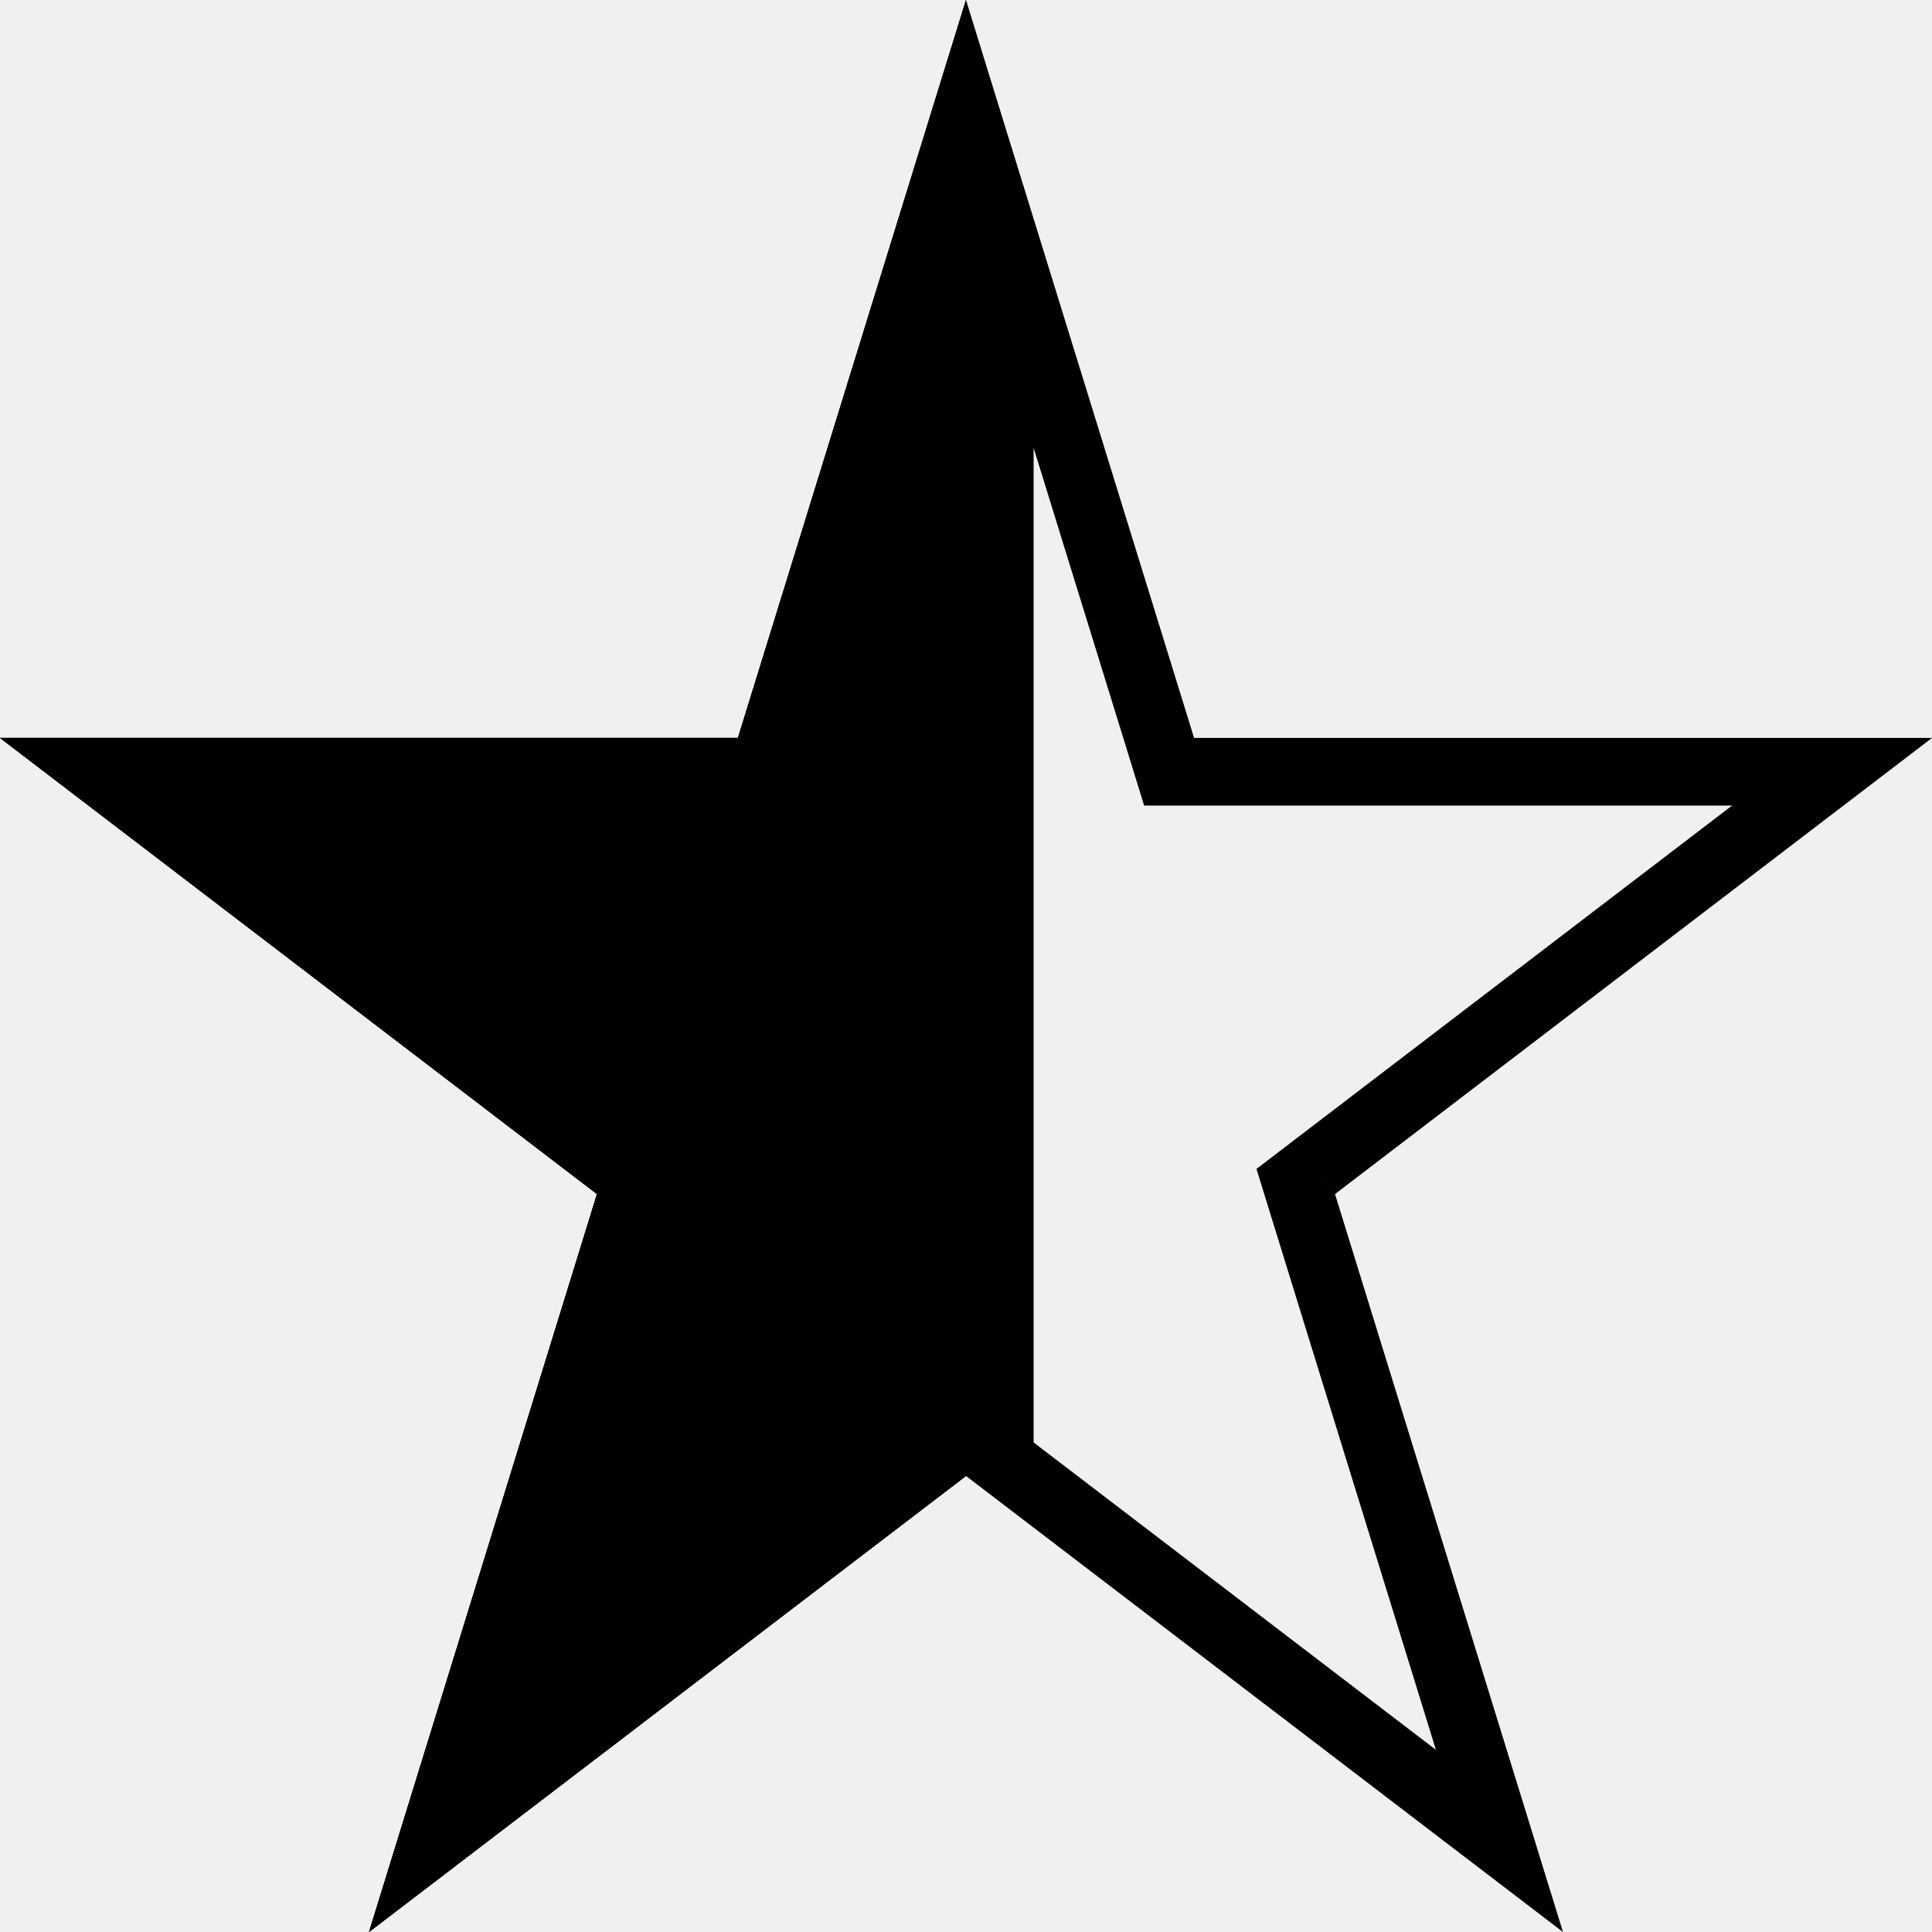
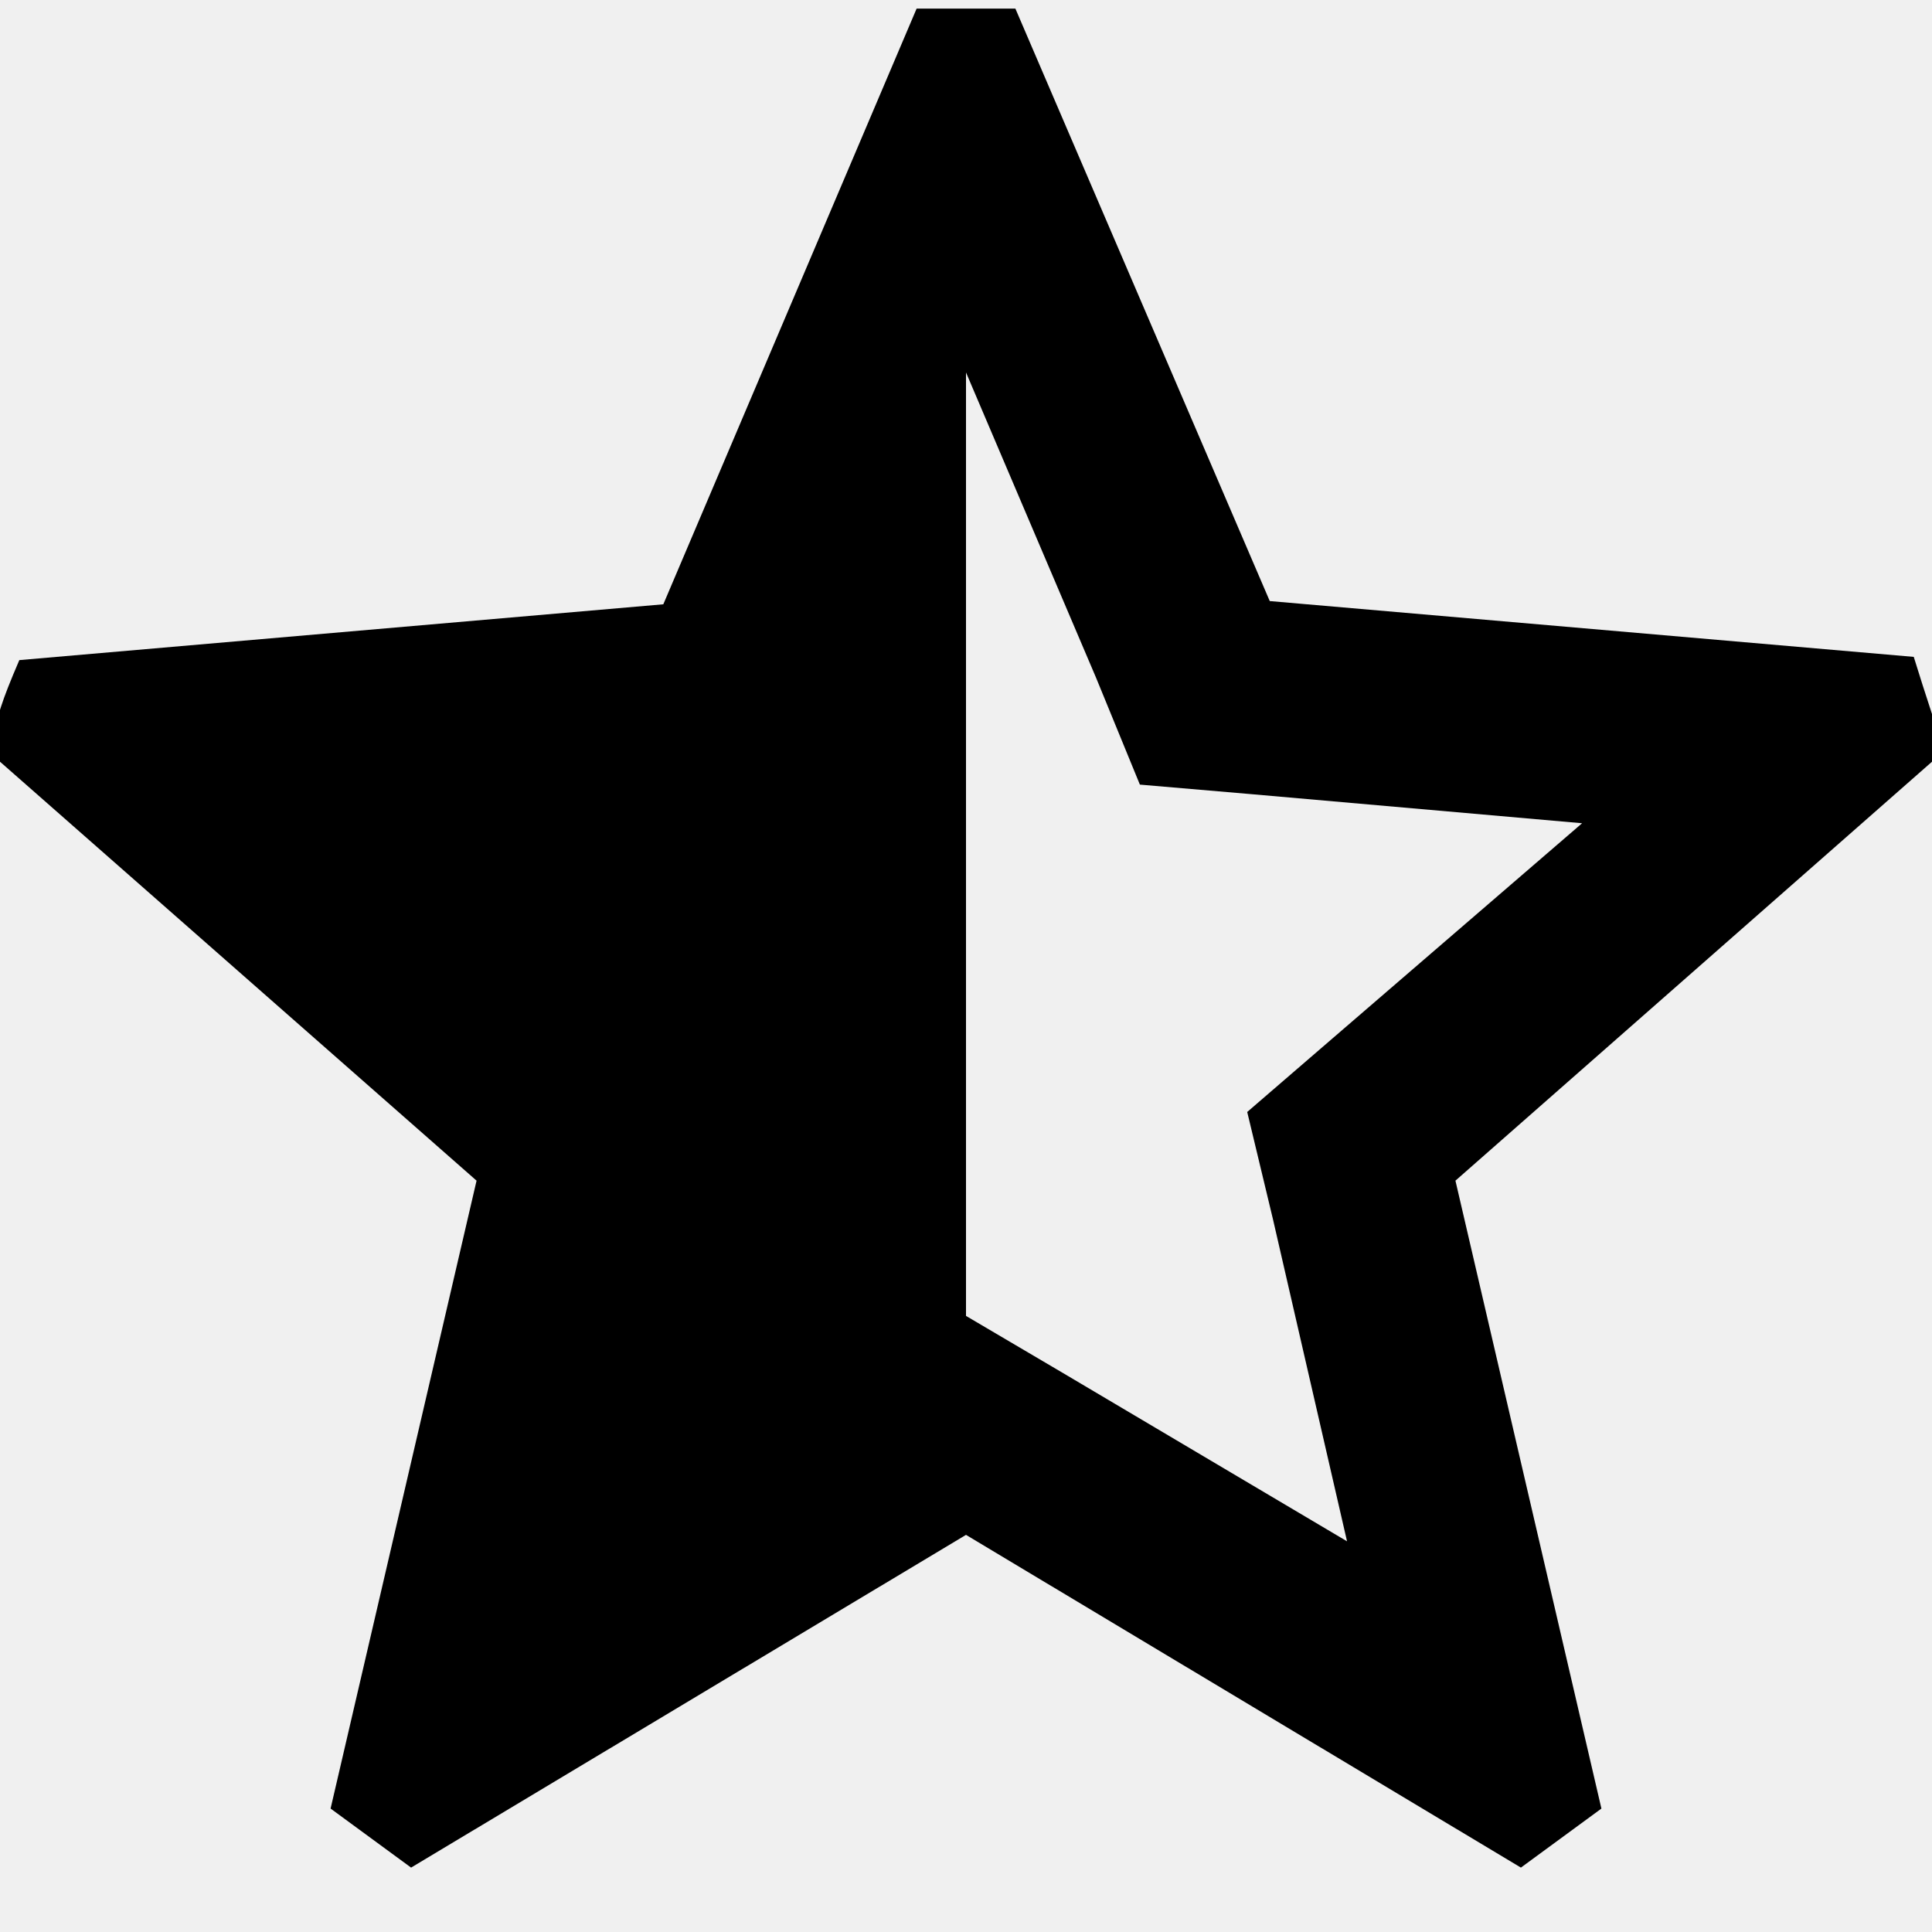
- <svg xmlns="http://www.w3.org/2000/svg" width="20" height="20" viewBox="0 0 20 20" fill="none">
-   <mask id="path-1-inside-1_11_24" fill="white">
-     <path d="M10 7.639V2.10871e-06L7.639 7.639H0L6.18 12.361L3.82 20L10 15.279V12.361V7.639Z" />
-     <path d="M12.361 7.639L10 2.10871e-06L7.639 7.639H0L6.18 12.361L3.82 20L10 15.279L16.18 20L13.82 12.361L20 7.639H12.361Z" />
-   </mask>
-   <path d="M10 7.639V2.10871e-06L7.639 7.639H0L6.18 12.361L3.82 20L10 15.279V12.361V7.639Z" fill="black" />
-   <path d="M3.82 20L3.485 19.897L3.162 20.943L4.032 20.278L3.82 20ZM6.18 12.361L6.515 12.464L6.587 12.231L6.393 12.083L6.18 12.361ZM0 7.639V7.289H-1.035L-0.212 7.917L0 7.639ZM7.639 7.639V7.989H7.897L7.974 7.743L7.639 7.639ZM9.788 15.001L3.607 19.722L4.032 20.278L10.213 15.557L9.788 15.001ZM4.154 20.103L6.515 12.464L5.846 12.257L3.485 19.897L4.154 20.103ZM6.393 12.083L0.212 7.361L-0.212 7.917L5.968 12.639L6.393 12.083ZM0 7.989H7.639V7.289H0V7.989ZM7.974 7.743L10.334 0.103L9.666 -0.103L7.305 7.536L7.974 7.743ZM10 2.10871e-06L10.669 -0.207L9.3 2.10871e-06H10ZM10 15.279H9.3V15.625L9.575 15.835L10 15.279ZM12.361 7.639L11.692 7.846L11.844 8.339H12.361V7.639ZM20 7.639L20.425 8.196L22.069 6.939H20V7.639ZM13.82 12.361L13.395 11.804L13.007 12.101L13.151 12.567L13.82 12.361ZM16.18 20L15.755 20.556L17.496 21.886L16.849 19.793L16.18 20ZM9.3 2.10871e-06V7.639H10.7V2.10871e-06H9.3ZM9.3 7.639V12.361H10.7V7.639H9.3ZM9.3 12.361V15.279H10.7V12.361H9.3ZM9.331 0.207L11.692 7.846L13.03 7.433L10.669 -0.207L9.331 0.207ZM12.361 8.339H20V6.939H12.361V8.339ZM19.575 7.083L13.395 11.804L14.245 12.917L20.425 8.196L19.575 7.083ZM13.151 12.567L15.511 20.207L16.849 19.793L14.489 12.154L13.151 12.567ZM16.605 19.444L10.425 14.722L9.575 15.835L15.755 20.556L16.605 19.444Z" fill="black" mask="url(#path-1-inside-1_11_24)" />
+ <svg xmlns="http://www.w3.org/2000/svg" viewBox="3 3 18 18" aria-hidden="true" focusable="false">
+   <path d="M21.11,10c-.13-.42-.15-.46-.28-.88l-6-.52L12.46,3.08h-.92L9.18,8.63l-6,.52C3,9.57,3,9.61,2.89,10l4.55,4L6.08,19.85l.75.55L12,17.3l5.17,3.1.75-.55L16.56,14ZM12.9,15.79l-.9-.53V6.47l1.21,2.84.41,1,1.05.09,3.07.27-2.32,2-.8.69.24,1,.69,3Z" />
</svg>
